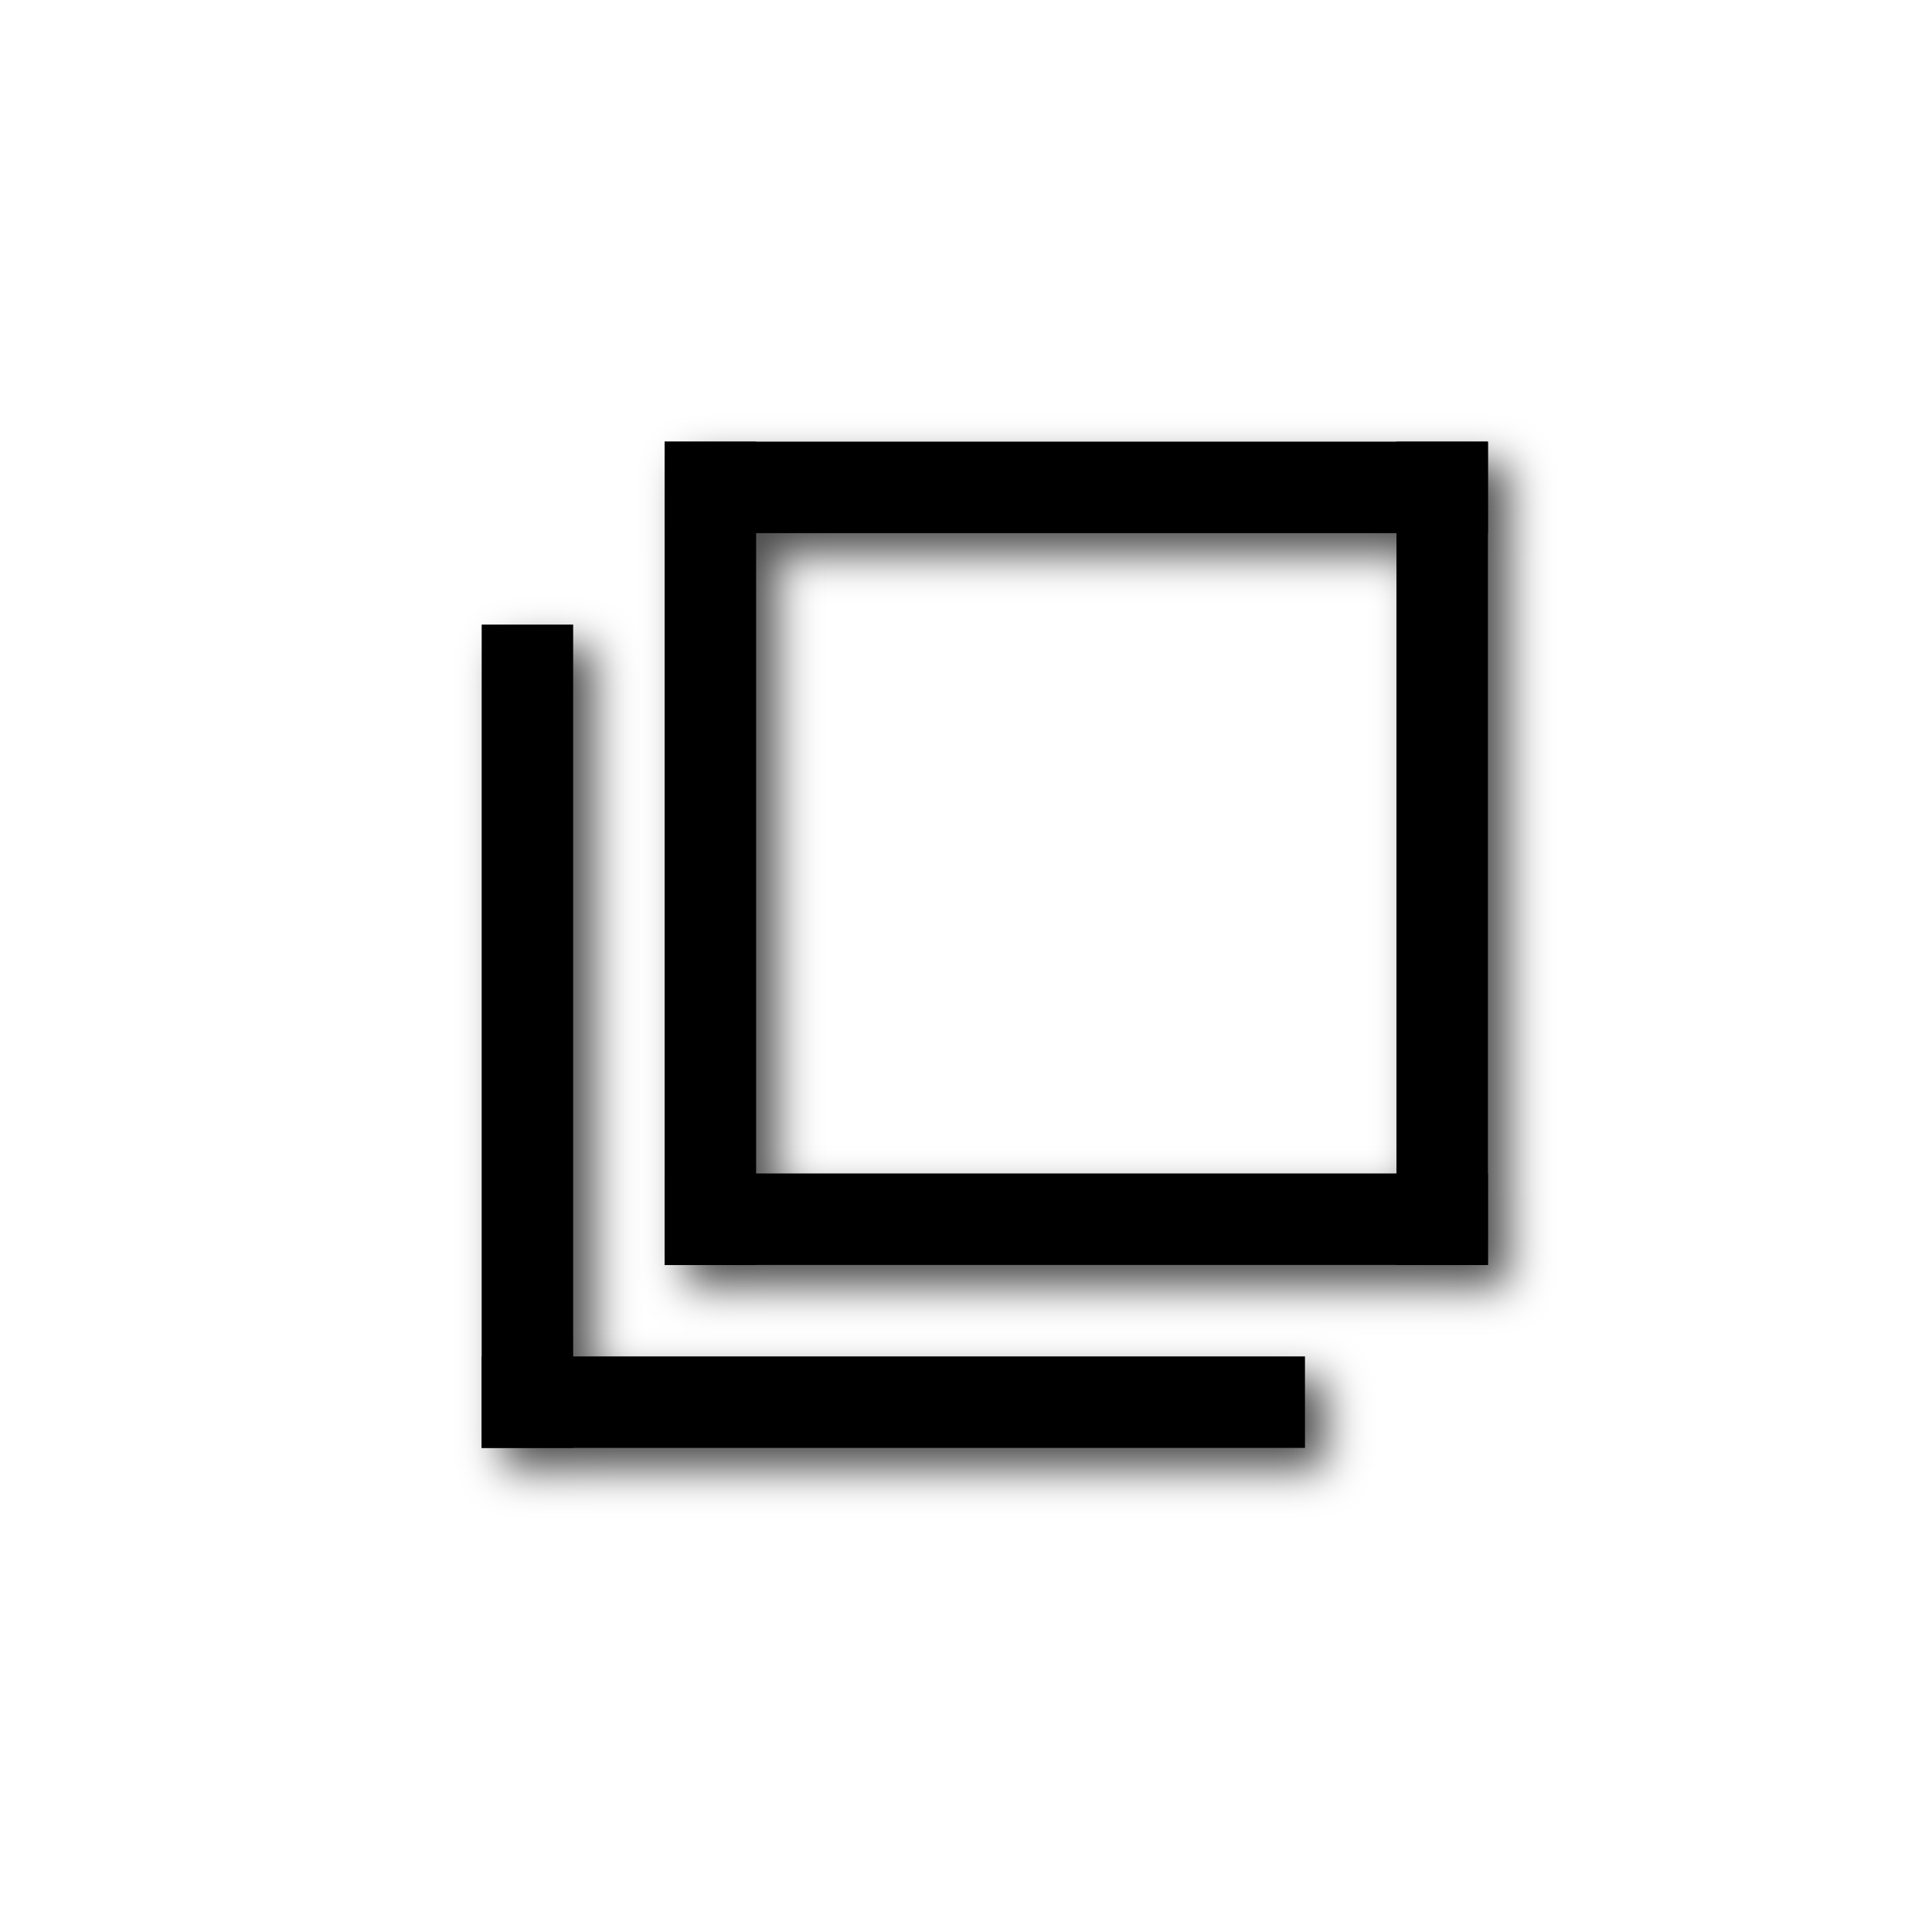
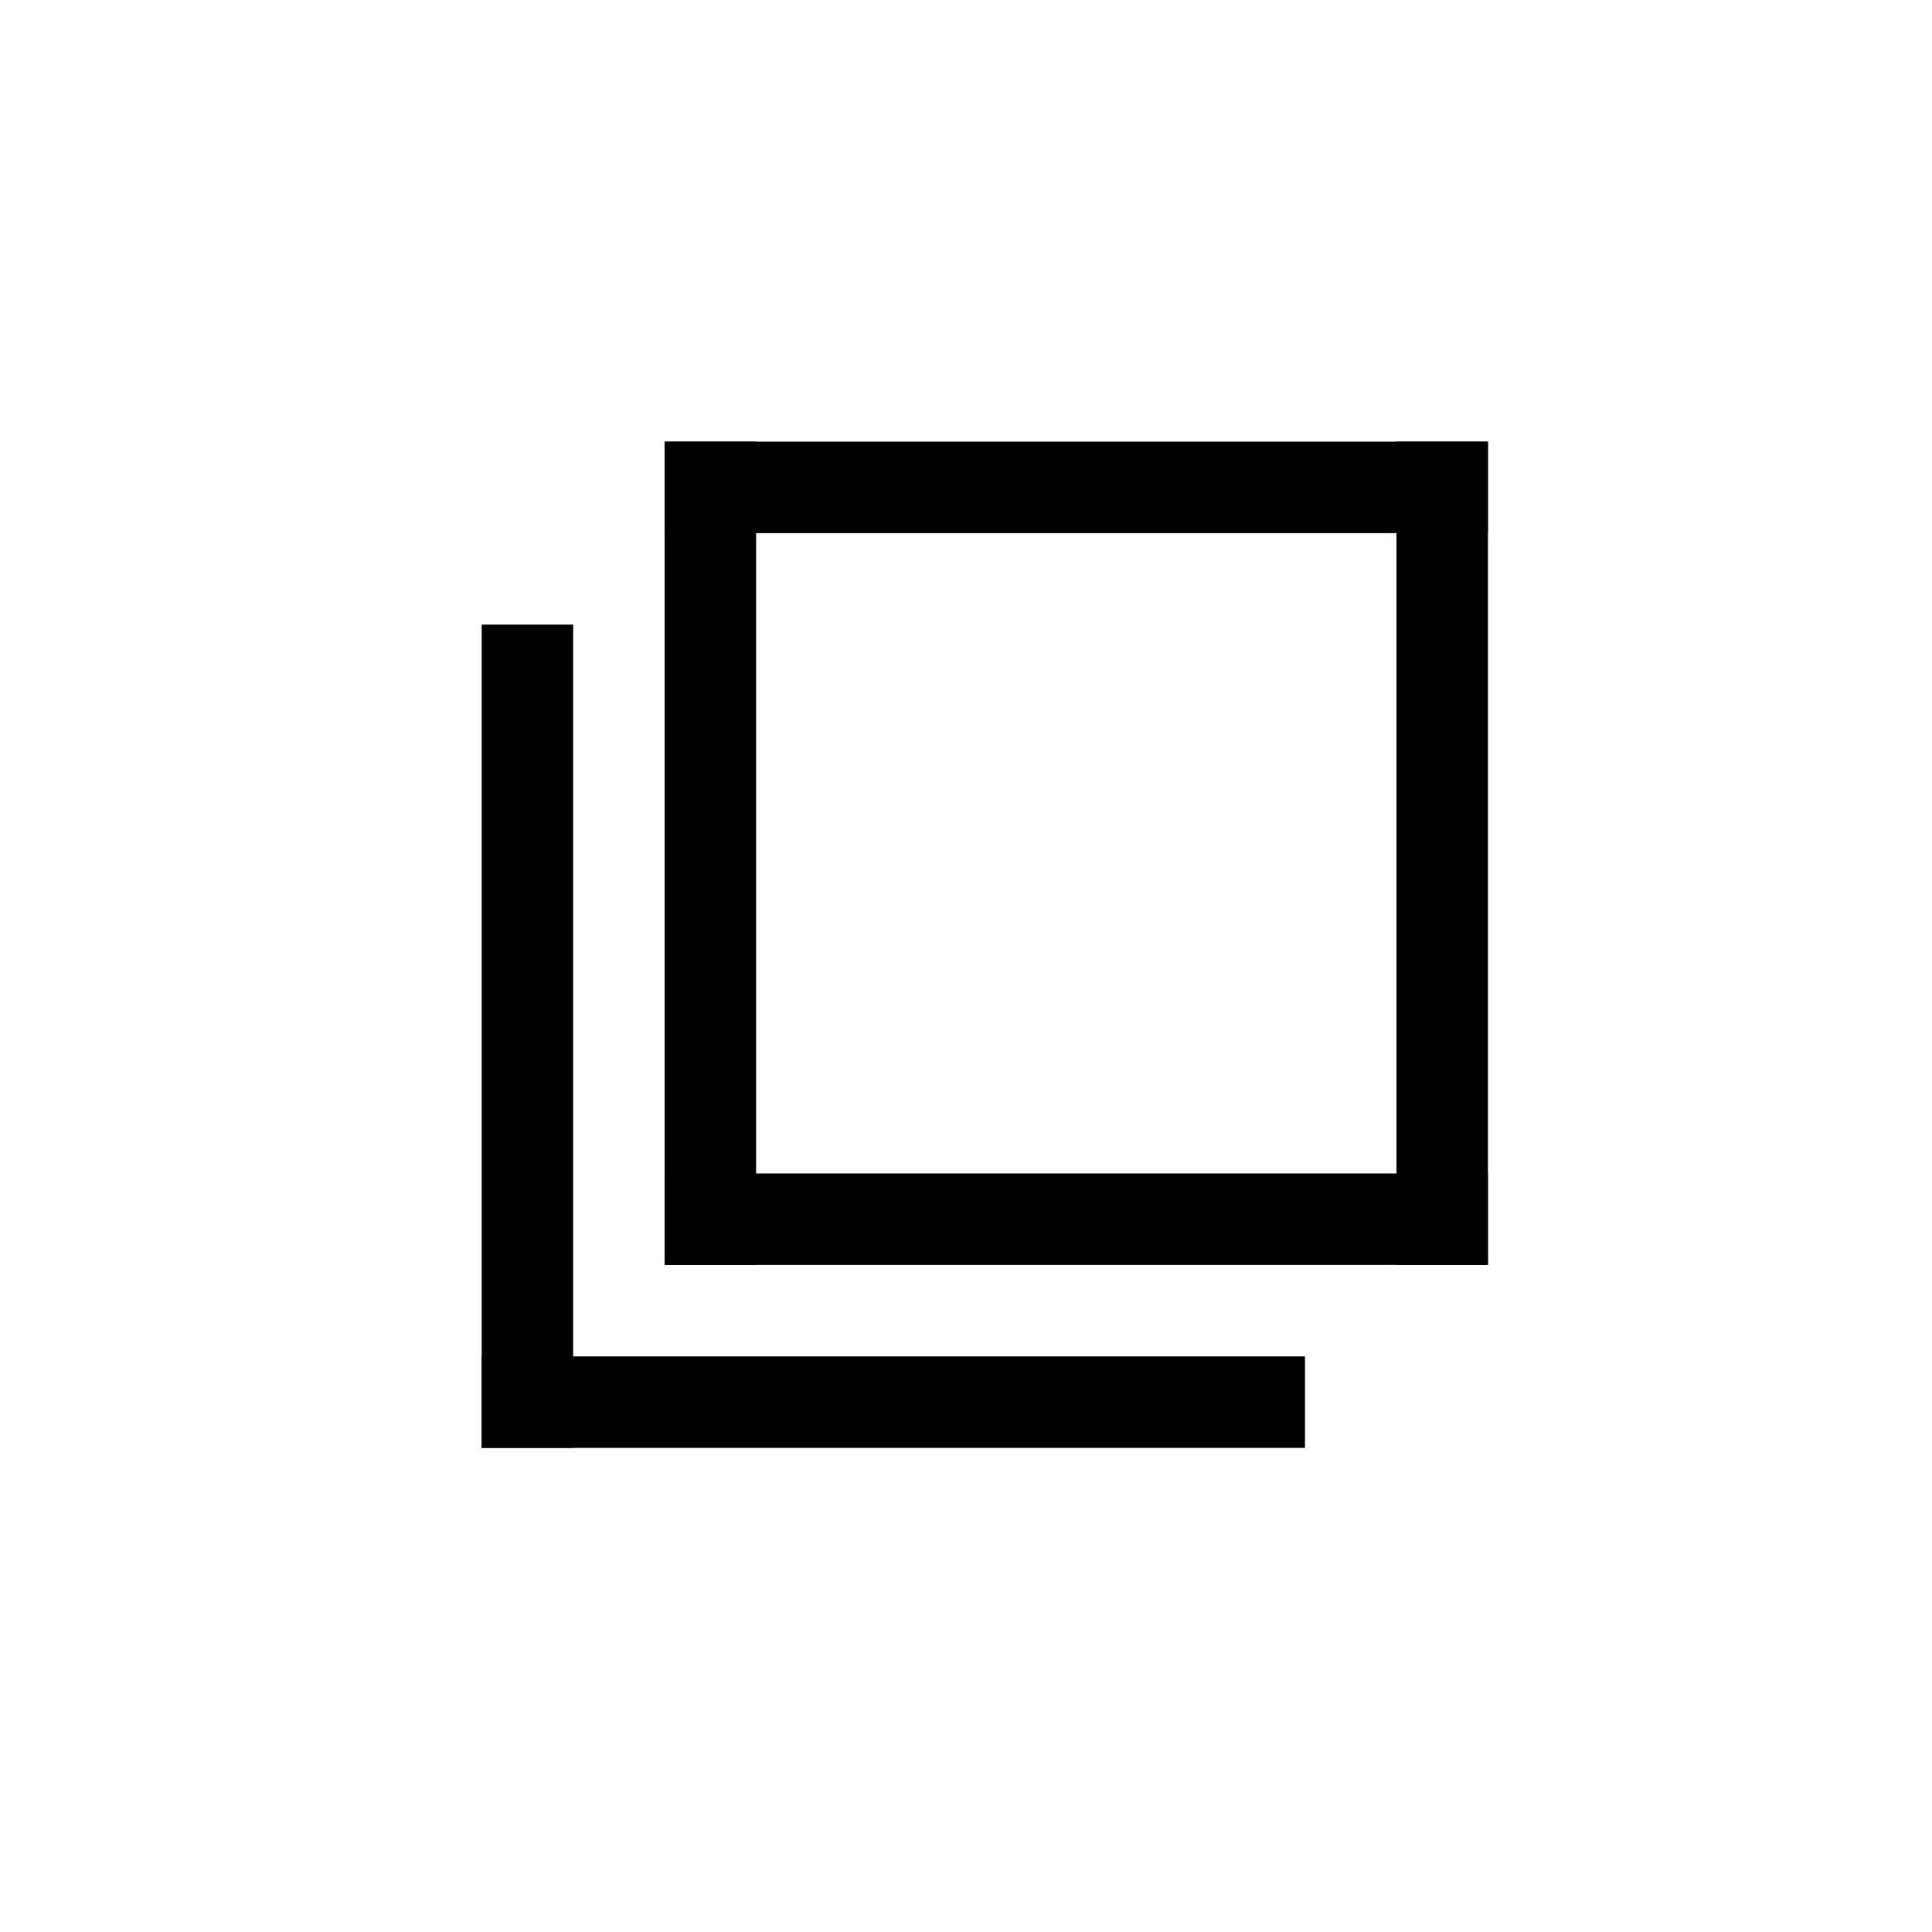
<svg xmlns="http://www.w3.org/2000/svg" xmlns:ns1="http://www.openswatchbook.org/uri/2009/osb" xmlns:xlink="http://www.w3.org/1999/xlink" width="64" height="64" id="svg2" version="1.1">
  <defs id="defs4">
    <linearGradient id="linearGradient4702">
      <stop style="stop-color:#fefd96;stop-opacity:1;" offset="0" id="stop4704" />
      <stop style="stop-color:#f5d607;stop-opacity:1;" offset="1" id="stop4706" />
    </linearGradient>
    <linearGradient id="linearGradient4696" ns1:paint="solid">
      <stop style="stop-color:#fffe40;stop-opacity:1;" offset="0" id="stop4698" />
    </linearGradient>
    <linearGradient id="linearGradient4532">
      <stop style="stop-color:#ffd040;stop-opacity:1;" offset="0" id="stop4534" />
      <stop style="stop-color:#967933;stop-opacity:1;" offset="1" id="stop4536" />
    </linearGradient>
    <marker orient="auto" refY="0.0" refX="0.0" id="Arrow1Send" style="overflow:visible;">
      <path id="path3801" d="M 0.0,0.0 L 5.0,-5.0 L -12.5,0.0 L 5.0,5.0 L 0.0,0.0 z " style="fill-rule:evenodd;stroke:#000000;stroke-width:1.0pt;" transform="scale(0.2) rotate(180) translate(6,0)" />
    </marker>
    <marker orient="auto" refY="0.0" refX="0.0" id="Arrow2Send" style="overflow:visible;">
      <path id="path3819" style="fill-rule:evenodd;stroke-width:0.625;stroke-linejoin:round;" d="M 8.719,4.034 L -2.207,0.016 L 8.719,-4.002 C 6.973,-1.63 6.983,1.616 8.719,4.034 z " transform="scale(0.3) rotate(180) translate(-2.3,0)" />
    </marker>
    <marker orient="auto" refY="0.0" refX="0.0" id="TriangleOutL" style="overflow:visible">
      <path id="path3928" d="M 5.77,0.0 L -2.88,5.0 L -2.88,-5.0 L 5.77,0.0 z " style="fill-rule:evenodd;stroke:#000000;stroke-width:1.0pt" transform="scale(0.8)" />
    </marker>
    <marker orient="auto" refY="0.0" refX="0.0" id="Arrow1Lend" style="overflow:visible;">
      <path id="path3789" d="M 0.0,0.0 L 5.0,-5.0 L -12.5,0.0 L 5.0,5.0 L 0.0,0.0 z " style="fill-rule:evenodd;stroke:#000000;stroke-width:1.0pt;" transform="scale(0.8) rotate(180) translate(12.5,0)" />
    </marker>
    <marker orient="auto" refY="0.0" refX="0.0" id="Arrow1Lstart" style="overflow:visible">
      <path id="path3786" d="M 0.0,0.0 L 5.0,-5.0 L -12.5,0.0 L 5.0,5.0 L 0.0,0.0 z " style="fill-rule:evenodd;stroke:#000000;stroke-width:1.0pt" transform="scale(0.8) translate(12.5,0)" />
    </marker>
    <marker orient="auto" refY="0.0" refX="0.0" id="Arrow2Mend" style="overflow:visible;">
      <path id="path3813" style="fill-rule:evenodd;stroke-width:0.625;stroke-linejoin:round;" d="M 8.719,4.034 L -2.207,0.016 L 8.719,-4.002 C 6.973,-1.63 6.983,1.616 8.719,4.034 z " transform="scale(0.6) rotate(180) translate(0,0)" />
    </marker>
    <marker orient="auto" refY="0.0" refX="0.0" id="Arrow2Mstart" style="overflow:visible">
      <path id="path3810" style="fill-rule:evenodd;stroke-width:0.625;stroke-linejoin:round" d="M 8.719,4.034 L -2.207,0.016 L 8.719,-4.002 C 6.973,-1.63 6.983,1.616 8.719,4.034 z " transform="scale(0.6) translate(0,0)" />
    </marker>
    <marker orient="auto" refY="0.0" refX="0.0" id="Arrow1Mend" style="overflow:visible;">
      <path id="path3795" d="M 0.0,0.0 L 5.0,-5.0 L -12.5,0.0 L 5.0,5.0 L 0.0,0.0 z " style="fill-rule:evenodd;stroke:#000000;stroke-width:1.0pt;" transform="scale(0.4) rotate(180) translate(10,0)" />
    </marker>
    <filter style="color-interpolation-filters:sRGB;" id="filter4674">
      <feFlood flood-opacity="0.7" flood-color="rgb(0,0,0)" result="flood" id="feFlood4676" />
      <feComposite in="flood" in2="SourceGraphic" operator="in" result="composite1" id="feComposite4678" />
      <feGaussianBlur in="composite" stdDeviation="2" result="blur" id="feGaussianBlur4680" />
      <feOffset dx="2" dy="2" result="offset" id="feOffset4682" />
      <feComposite in="SourceGraphic" in2="offset" operator="over" result="composite2" id="feComposite4684" />
    </filter>
    <linearGradient xlink:href="#linearGradient4702" id="linearGradient4708" x1="-6.011" y1="1010.302" x2="66.328" y2="1022.982" gradientUnits="userSpaceOnUse" />
    <filter style="color-interpolation-filters:sRGB;" id="filter4891">
      <feFlood flood-opacity="0.7" flood-color="rgb(0,0,0)" result="flood" id="feFlood4893" />
      <feComposite in="flood" in2="SourceGraphic" operator="in" result="composite1" id="feComposite4895" />
      <feGaussianBlur in="composite" stdDeviation="2" result="blur" id="feGaussianBlur4897" />
      <feOffset dx="2" dy="2" result="offset" id="feOffset4899" />
      <feComposite in="SourceGraphic" in2="offset" operator="over" result="composite2" id="feComposite4901" />
    </filter>
  </defs>
  <g id="layer1" transform="translate(0,-988.3622)">
    <g id="g6386">
      <g id="g8207" transform="matrix(0.7886433,0,0,0.7886433,6.740283,215.5942)" style="stroke-width:6.34;stroke-miterlimit:1;stroke-dasharray:none">
        <g id="g4744" transform="matrix(0.8870967,0,0,0.8870967,4.250215,114.5777)">
          <g id="g4784" transform="matrix(0.8181818,0,0,0.8181818,12.97043,178.3887)">
            <g id="g3046" transform="matrix(0.6060605,0,0,0.6060605,9.39146,405.0806)">
-               <g style="filter:url(#filter4891)" id="g4883">
-                 <rect style="fill:#000000;fill-opacity:1;fill-rule:nonzero;stroke:none" id="rect4710" width="78.616" height="8.735" x="-7.279" y="981.138" />
-                 <rect style="fill:#000000;fill-opacity:1;fill-rule:nonzero;stroke:none" id="rect4710-3" width="78.616" height="8.735" x="-1059.754" y="-7.279" transform="matrix(0,-1,1,0,0,0)" />
-                 <rect style="fill:#000000;fill-opacity:1;fill-rule:nonzero;stroke:none" id="rect4710-0" width="78.616" height="8.735" x="-1059.754" y="62.602" transform="matrix(0,-1,1,0,0,0)" />
-                 <rect style="fill:#000000;fill-opacity:1;fill-rule:nonzero;stroke:none" id="rect4710-07" width="78.616" height="8.735" x="-7.279" y="1051.019" />
-                 <rect style="fill:#000000;fill-opacity:1;fill-rule:nonzero;stroke:none" id="rect4710-3-6" width="78.616" height="8.735" x="-1077.224" y="-24.749" transform="matrix(0,-1,1,0,0,0)" />
-                 <rect style="fill:#000000;fill-opacity:1;fill-rule:nonzero;stroke:none" id="rect4710-07-7" width="78.616" height="8.735" x="-24.749" y="1068.489" />
+               <g id="g4883">
+                 <rect style="fill:#000000;fill-opacity:1;fill-rule:nonzero;stroke:none;" id="rect4710" width="78.616" height="8.735" x="-7.279" y="981.138" />
+                 <rect style="fill:#000000;fill-opacity:1;fill-rule:nonzero;stroke:none;" id="rect4710-3" width="78.616" height="8.735" x="-1059.754" y="-7.279" transform="matrix(0,-1,1,0,0,0)" />
+                 <rect style="fill:#000000;fill-opacity:1;fill-rule:nonzero;stroke:none;" id="rect4710-0" width="78.616" height="8.735" x="-1059.754" y="62.602" transform="matrix(0,-1,1,0,0,0)" />
+                 <rect style="fill:#000000;fill-opacity:1;fill-rule:nonzero;stroke:none;" id="rect4710-07" width="78.616" height="8.735" x="-7.279" y="1051.019" />
+                 <rect style="fill:#000000;fill-opacity:1;fill-rule:nonzero;stroke:none;" id="rect4710-3-6" width="78.616" height="8.735" x="-1077.224" y="-24.749" transform="matrix(0,-1,1,0,0,0)" />
+                 <rect style="fill:#000000;fill-opacity:1;fill-rule:nonzero;stroke:none;" id="rect4710-07-7" width="78.616" height="8.735" x="-24.749" y="1068.489" />
              </g>
            </g>
          </g>
        </g>
      </g>
    </g>
  </g>
</svg>
